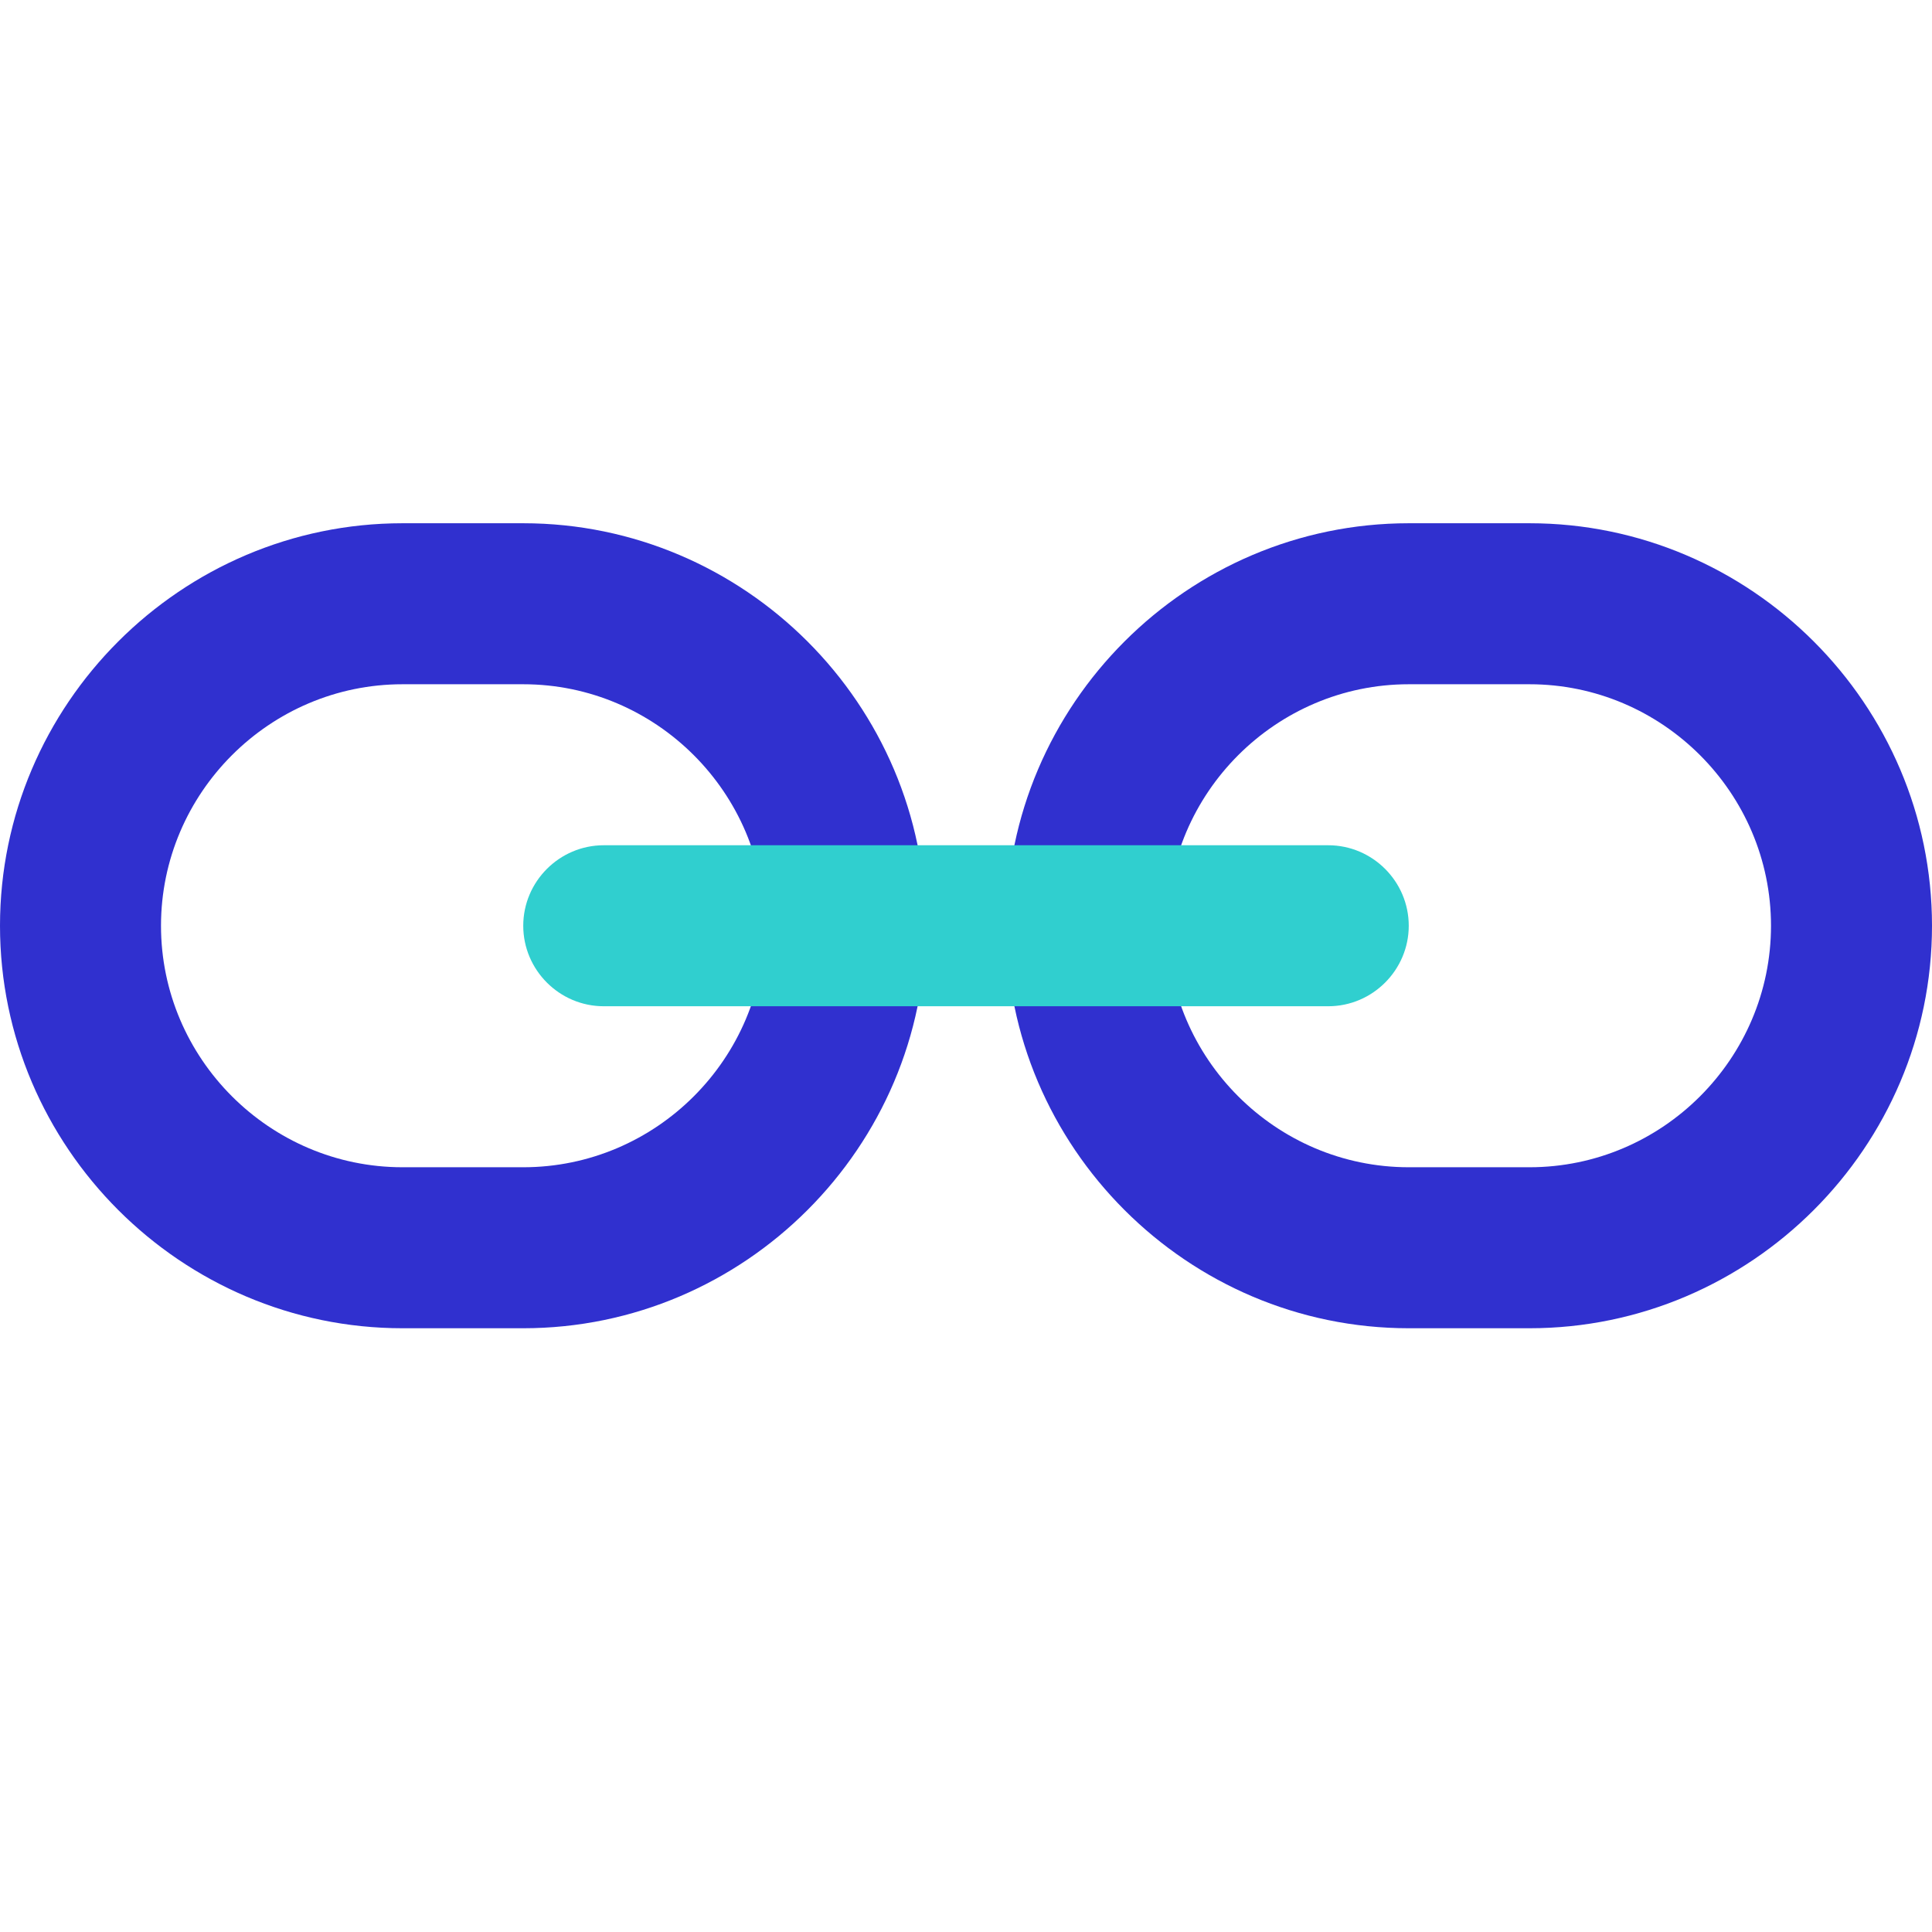
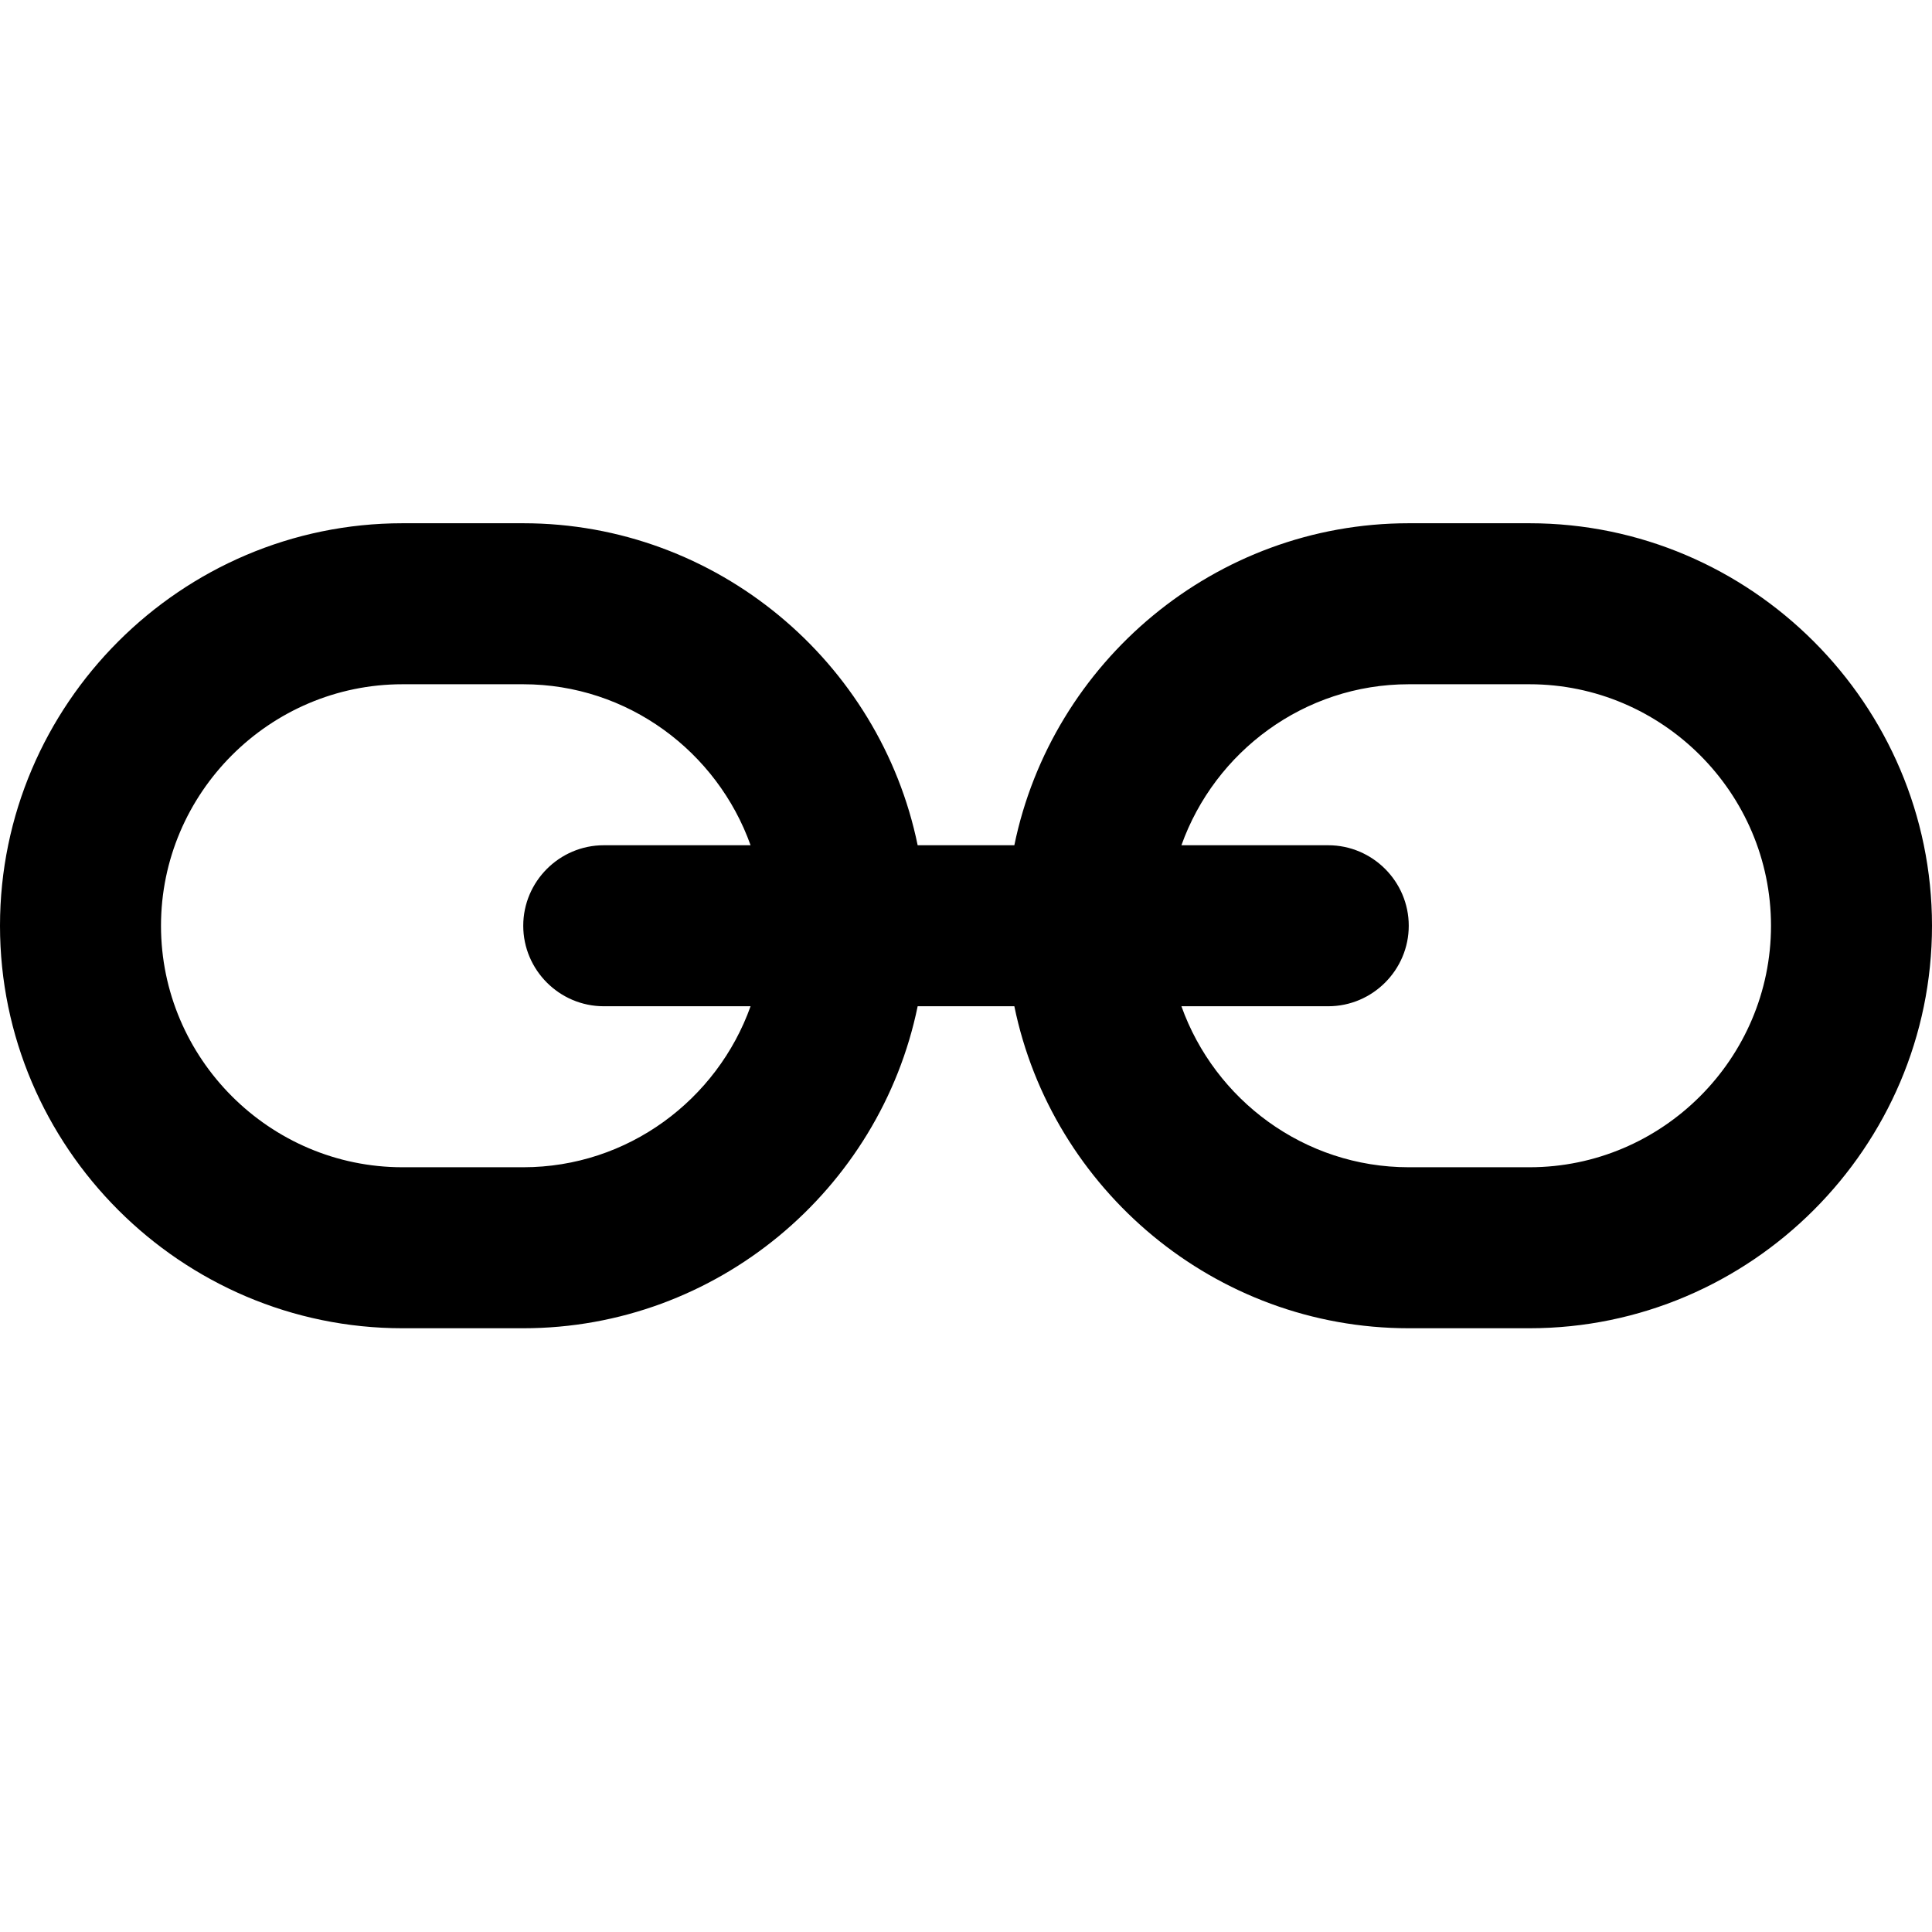
- <svg xmlns="http://www.w3.org/2000/svg" version="1" viewBox="0 0 48 48" enable-background="new 0 0 48 48">
-   <g fill="#3030CF">
-     <path d="M38,13h-3c-5.5,0-10,4.5-10,10s4.5,10,10,10h3c5.5,0,10-4.5,10-10S43.5,13,38,13z M38,29h-3 c-3.3,0-6-2.7-6-6s2.7-6,6-6h3c3.3,0,6,2.7,6,6S41.3,29,38,29z" />
-     <path d="M13,13h-3C4.5,13,0,17.5,0,23s4.5,10,10,10h3c5.5,0,10-4.5,10-10S18.5,13,13,13z M13,29h-3 c-3.3,0-6-2.7-6-6s2.7-6,6-6h3c3.3,0,6,2.7,6,6S16.3,29,13,29z" />
-   </g>
-   <path fill="#30CFCF" d="M33,21H15c-1.1,0-2,0.9-2,2s0.9,2,2,2h18c1.1,0,2-0.9,2-2S34.1,21,33,21z" />
+ <svg xmlns="http://www.w3.org/2000/svg" version="1" viewBox="0 0 48 48" enable-background="new 0 0 48 48" id="svg10">
+   <defs id="defs14" />
+   <path id="path2" style="fill:#000000" d="M 10 13 C 4.5 13 0 17.5 0 23 C 0 28.5 4.5 33 10 33 L 13 33 C 17.815 33 21.865 29.55 22.799 25 L 25.201 25 C 26.135 29.55 30.185 33 35 33 L 38 33 C 43.5 33 48 28.5 48 23 C 48 17.5 43.5 13 38 13 L 35 13 C 30.185 13 26.135 16.45 25.201 21 L 22.799 21 C 21.865 16.45 17.815 13 13 13 L 10 13 z M 10 17 L 13 17 C 15.599 17 17.819 18.677 18.648 21 L 15 21 C 13.9 21 13 21.9 13 23 C 13 24.1 13.9 25 15 25 L 18.648 25 C 17.819 27.323 15.599 29 13 29 L 10 29 C 6.7 29 4 26.3 4 23 C 4 19.7 6.7 17 10 17 z M 35 17 L 38 17 C 41.3 17 44 19.7 44 23 C 44 26.3 41.3 29 38 29 L 35 29 C 32.401 29 30.181 27.323 29.352 25 L 33 25 C 34.1 25 35 24.1 35 23 C 35 21.9 34.1 21 33 21 L 29.352 21 C 30.181 18.677 32.401 17 35 17 z " />
</svg>
